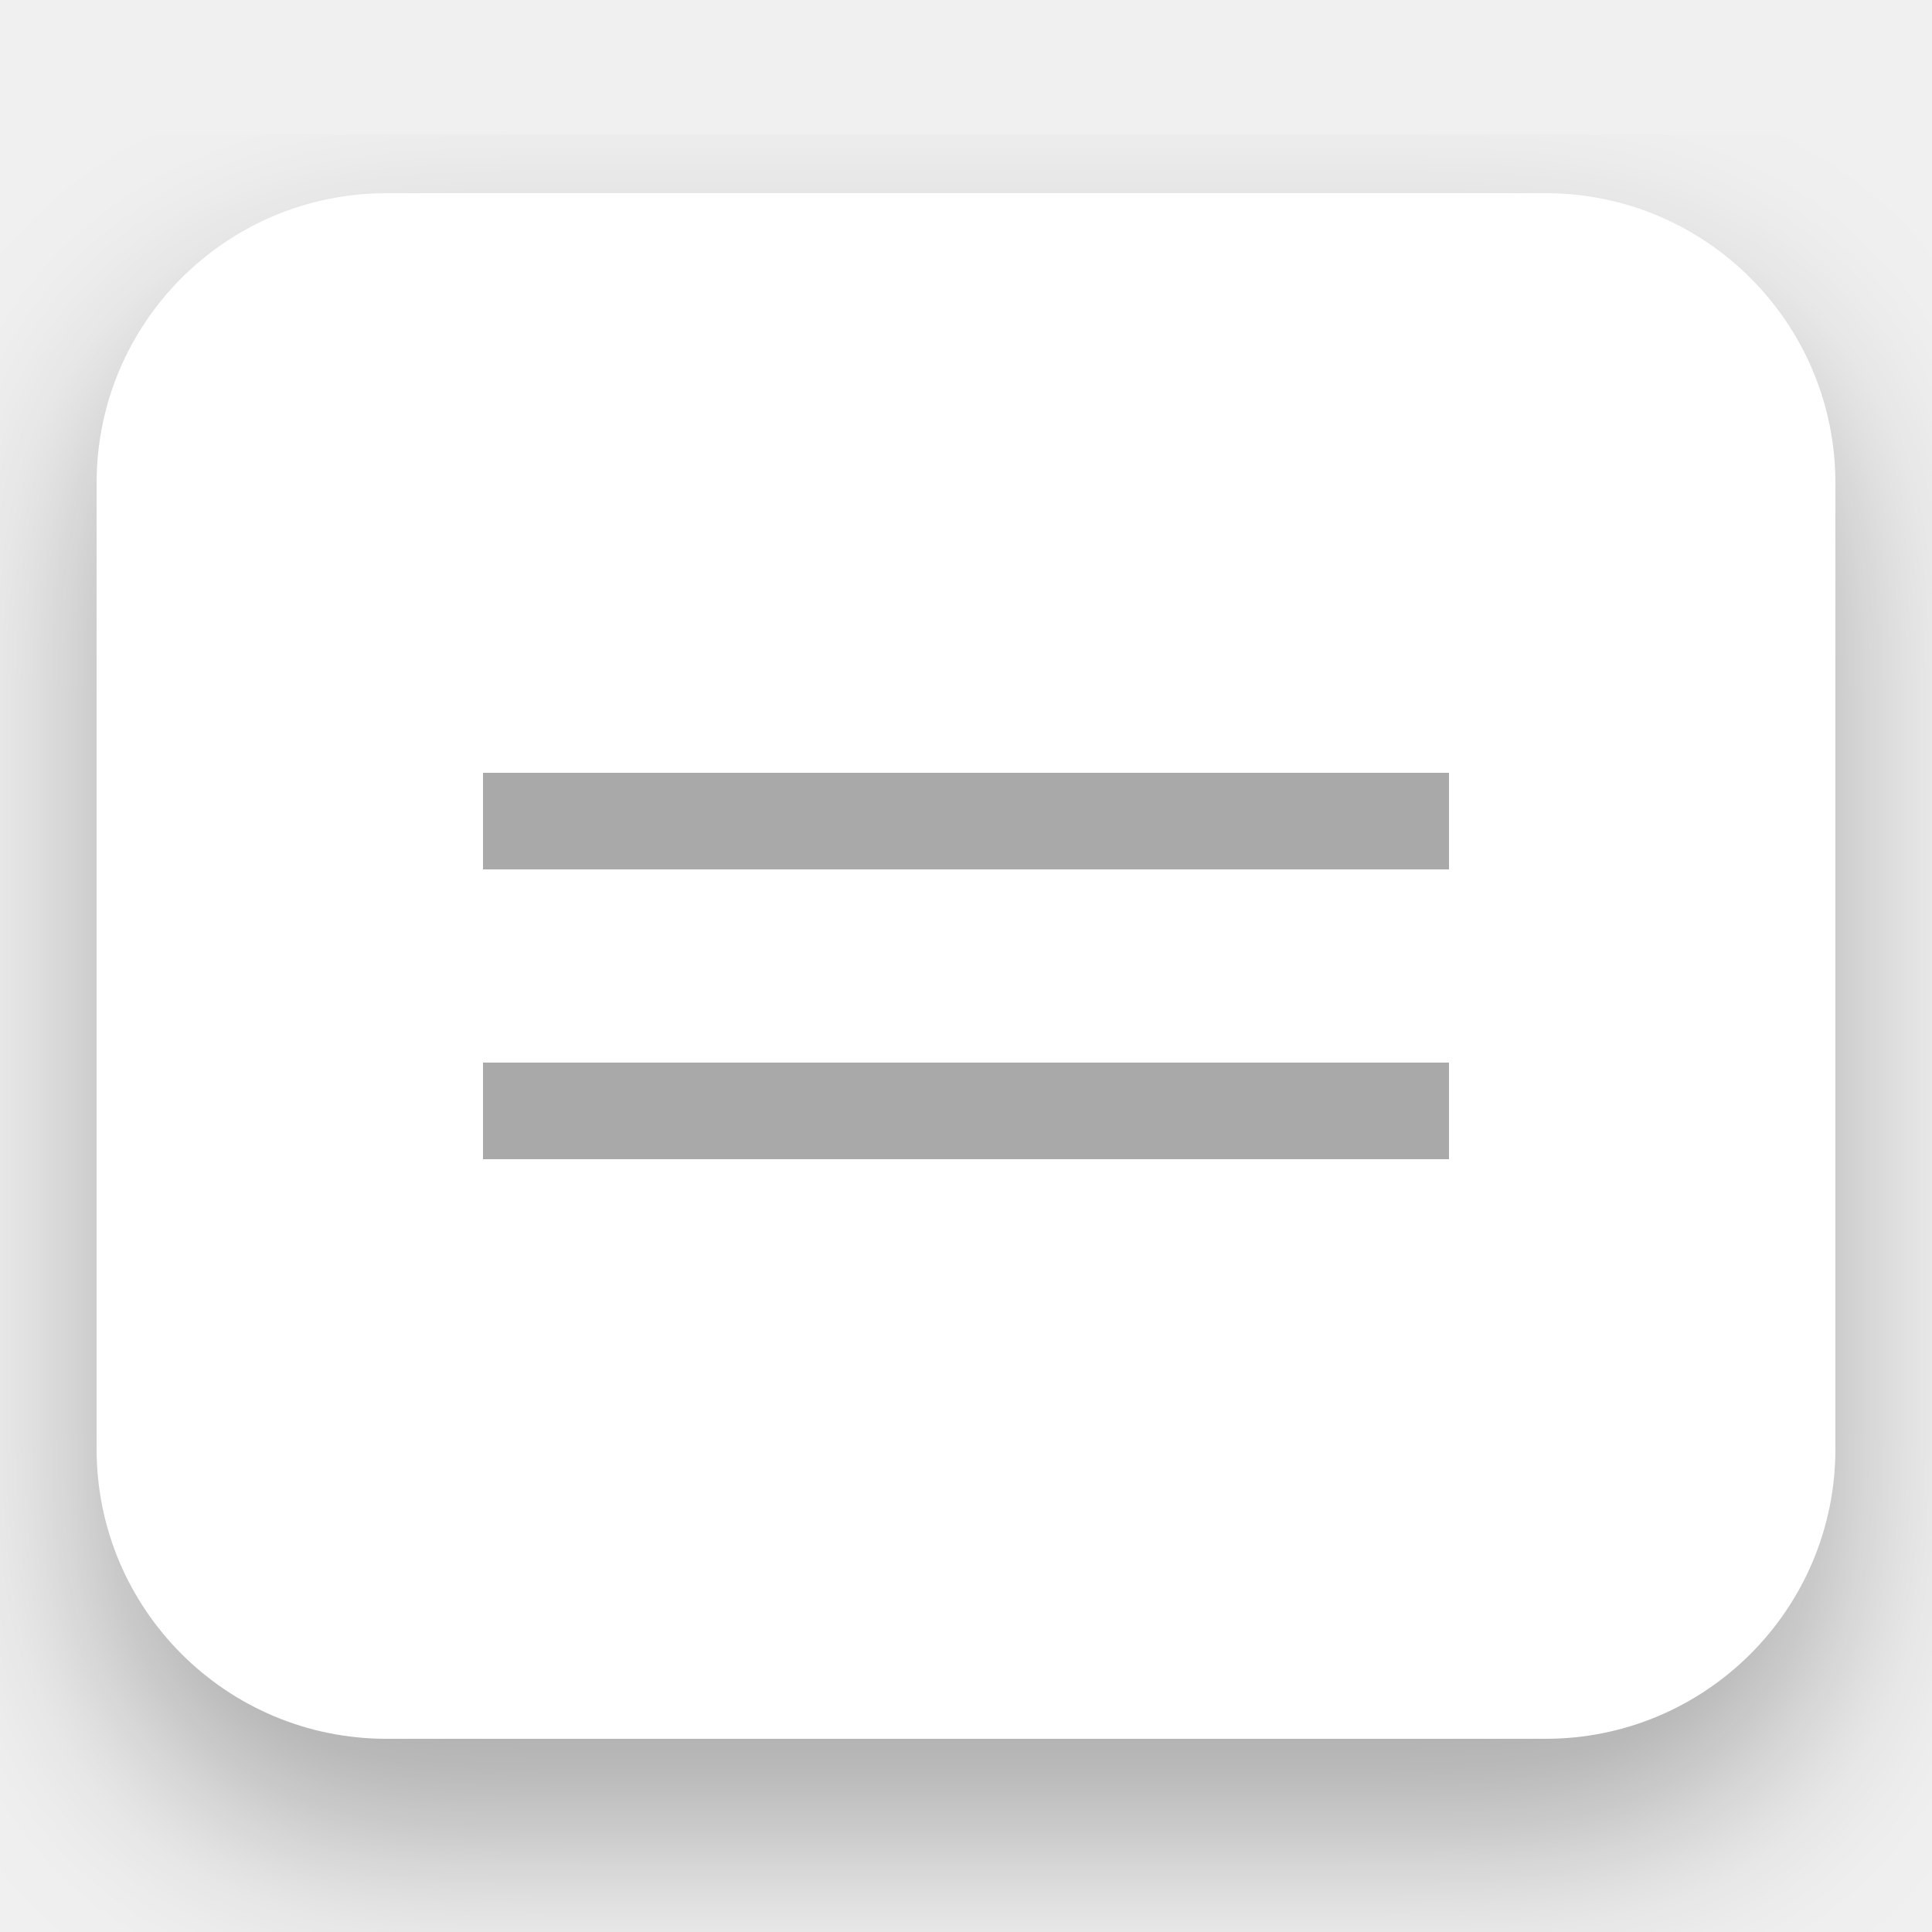
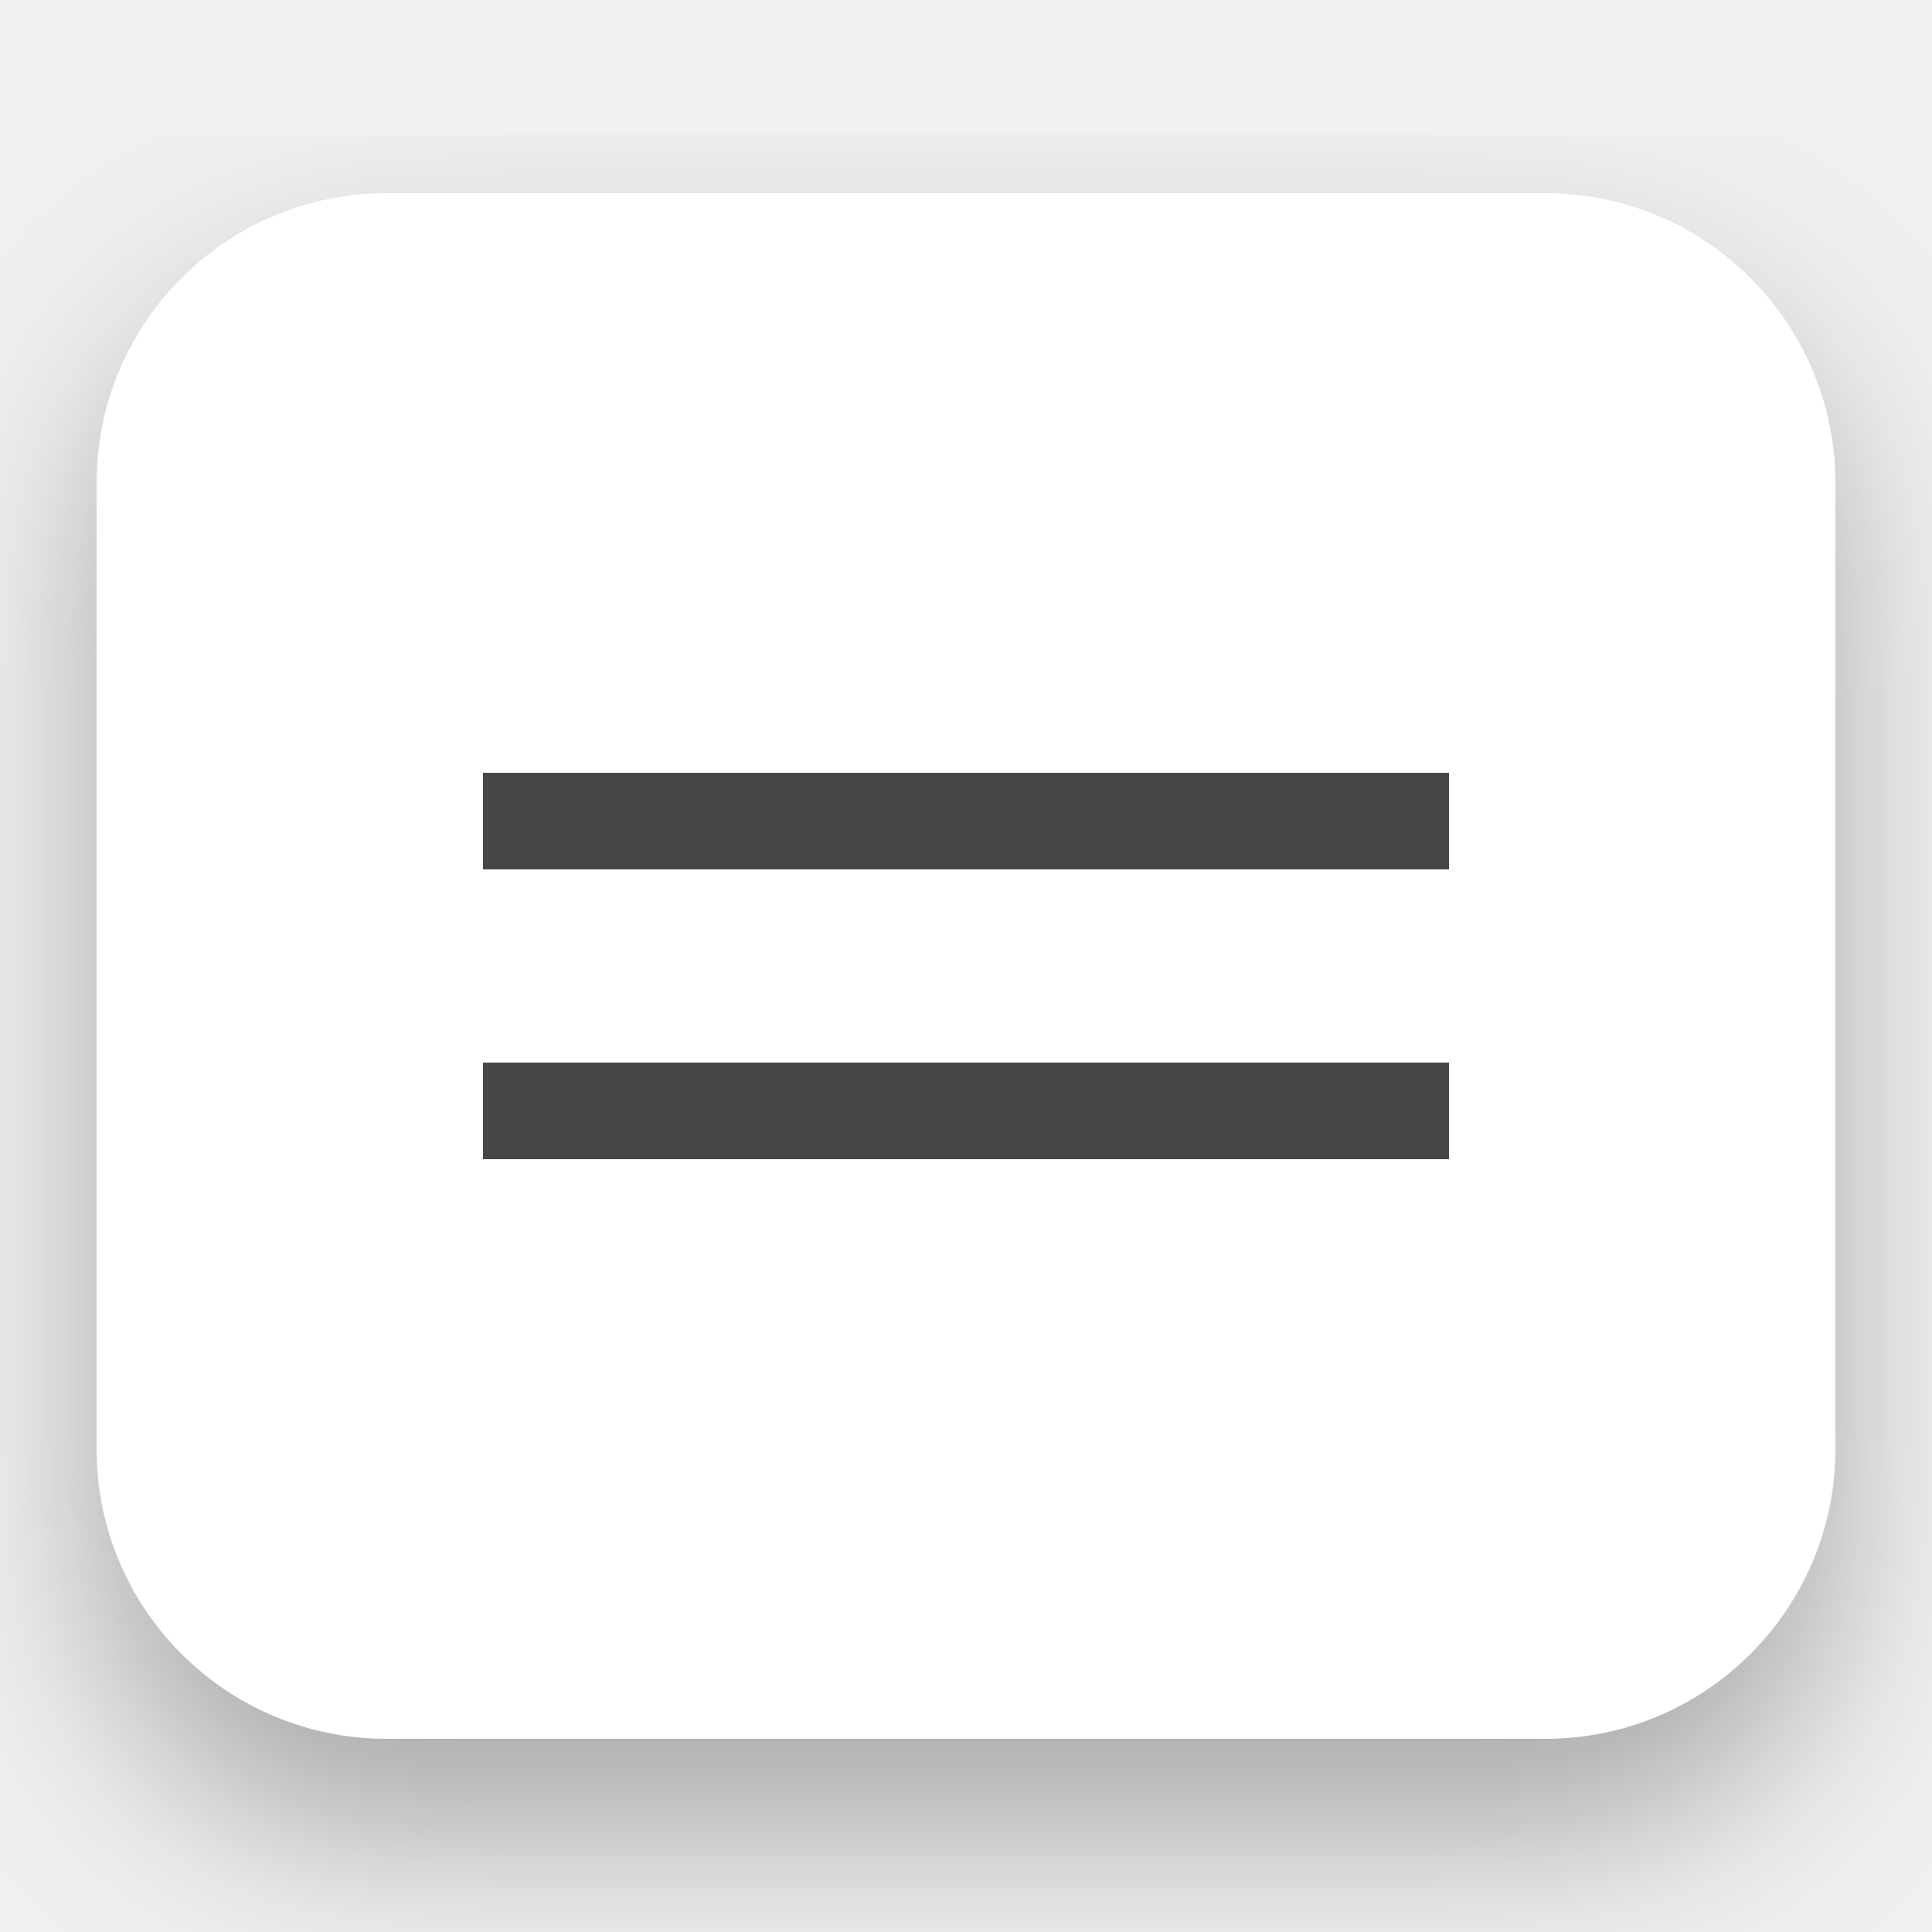
<svg xmlns="http://www.w3.org/2000/svg" version="1.1" width="20px" height="20px" viewBox="0 0 20 20">
  <defs>
    <filter id="f1">
      <feGaussianBlur in="SourceGraphic" stdDeviation="1" />
    </filter>
  </defs>
  <rect x="1" y="3" fill="#000000" opacity="0.3" width="18" height="16" rx="3" ry="3" filter="url(#f1)" />
  <rect x="1" y="2" fill="#ffffff" width="18" height="16" rx="3" ry="3" />
-   <line x1="5" y1="8.5" x2="15" y2="8.5" stroke="#A9A9A9" />
-   <line x1="5" y1="11.5" x2="15" y2="11.5" stroke="#A9A9A9" />
+   <line x1="5" y1="8.5" x2="15" y2="8.5" stroke="#464646" />
+   <line x1="5" y1="11.5" x2="15" y2="11.5" stroke="#464646" />
</svg>
